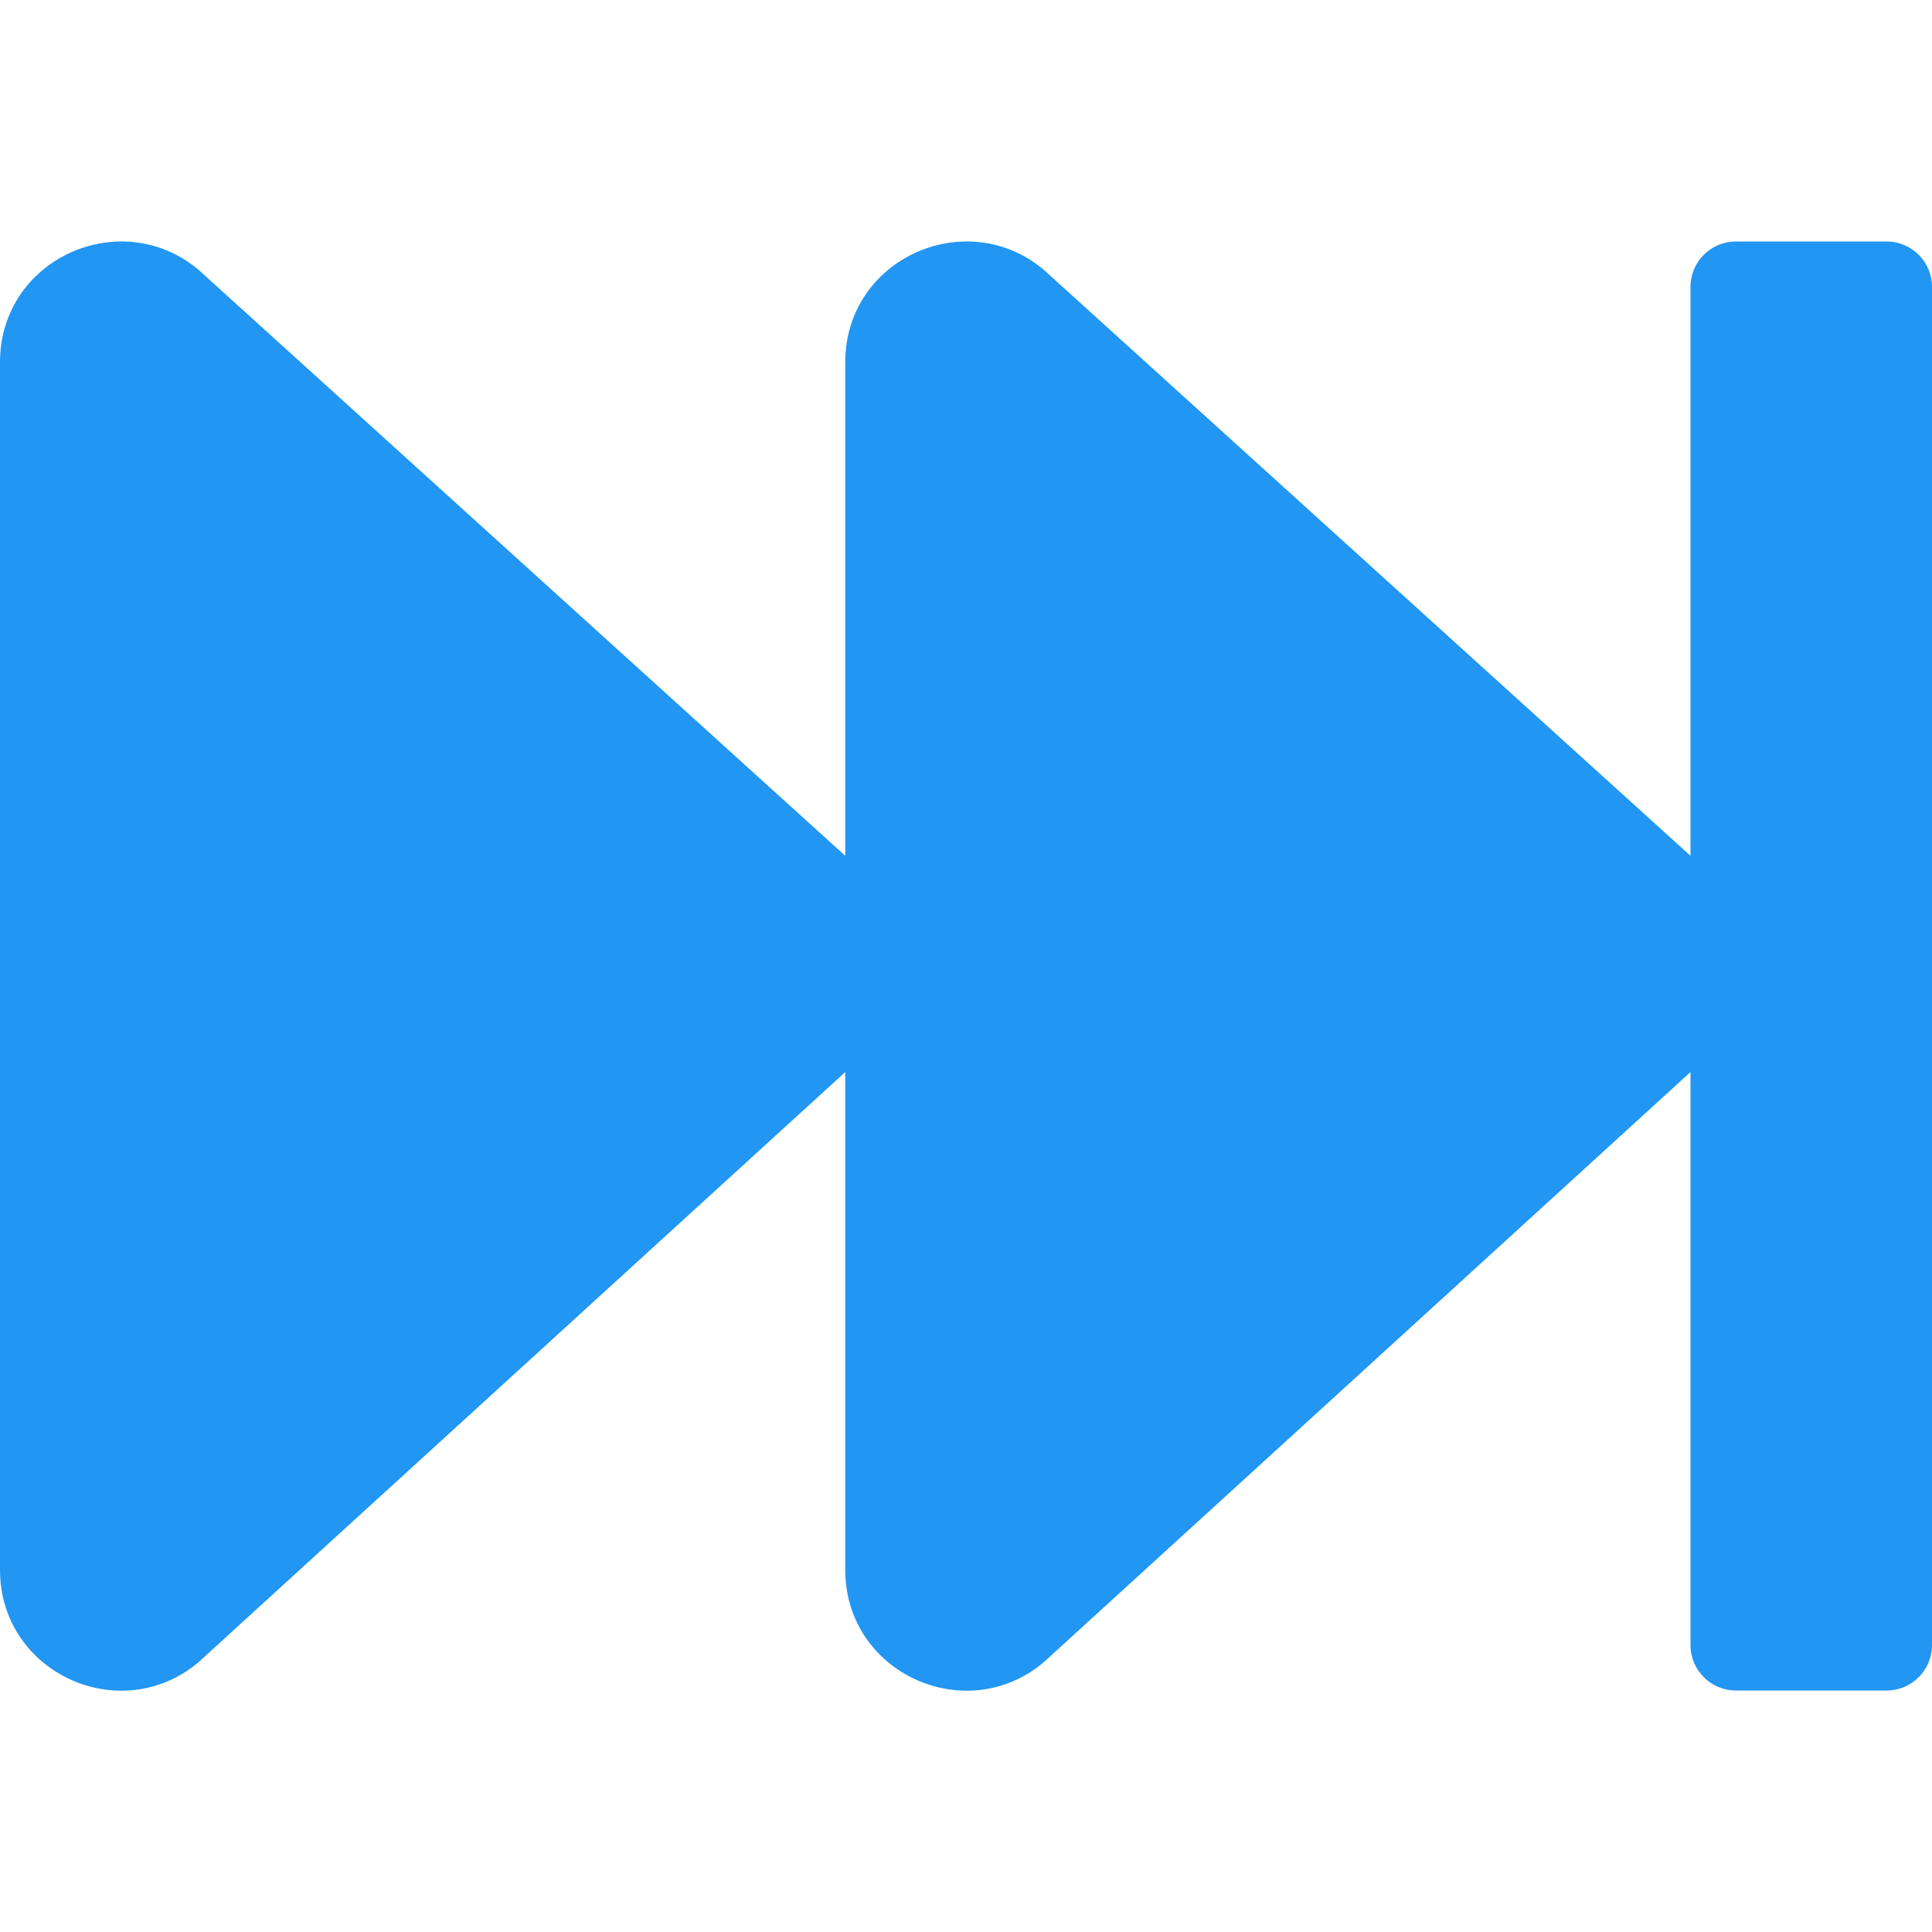
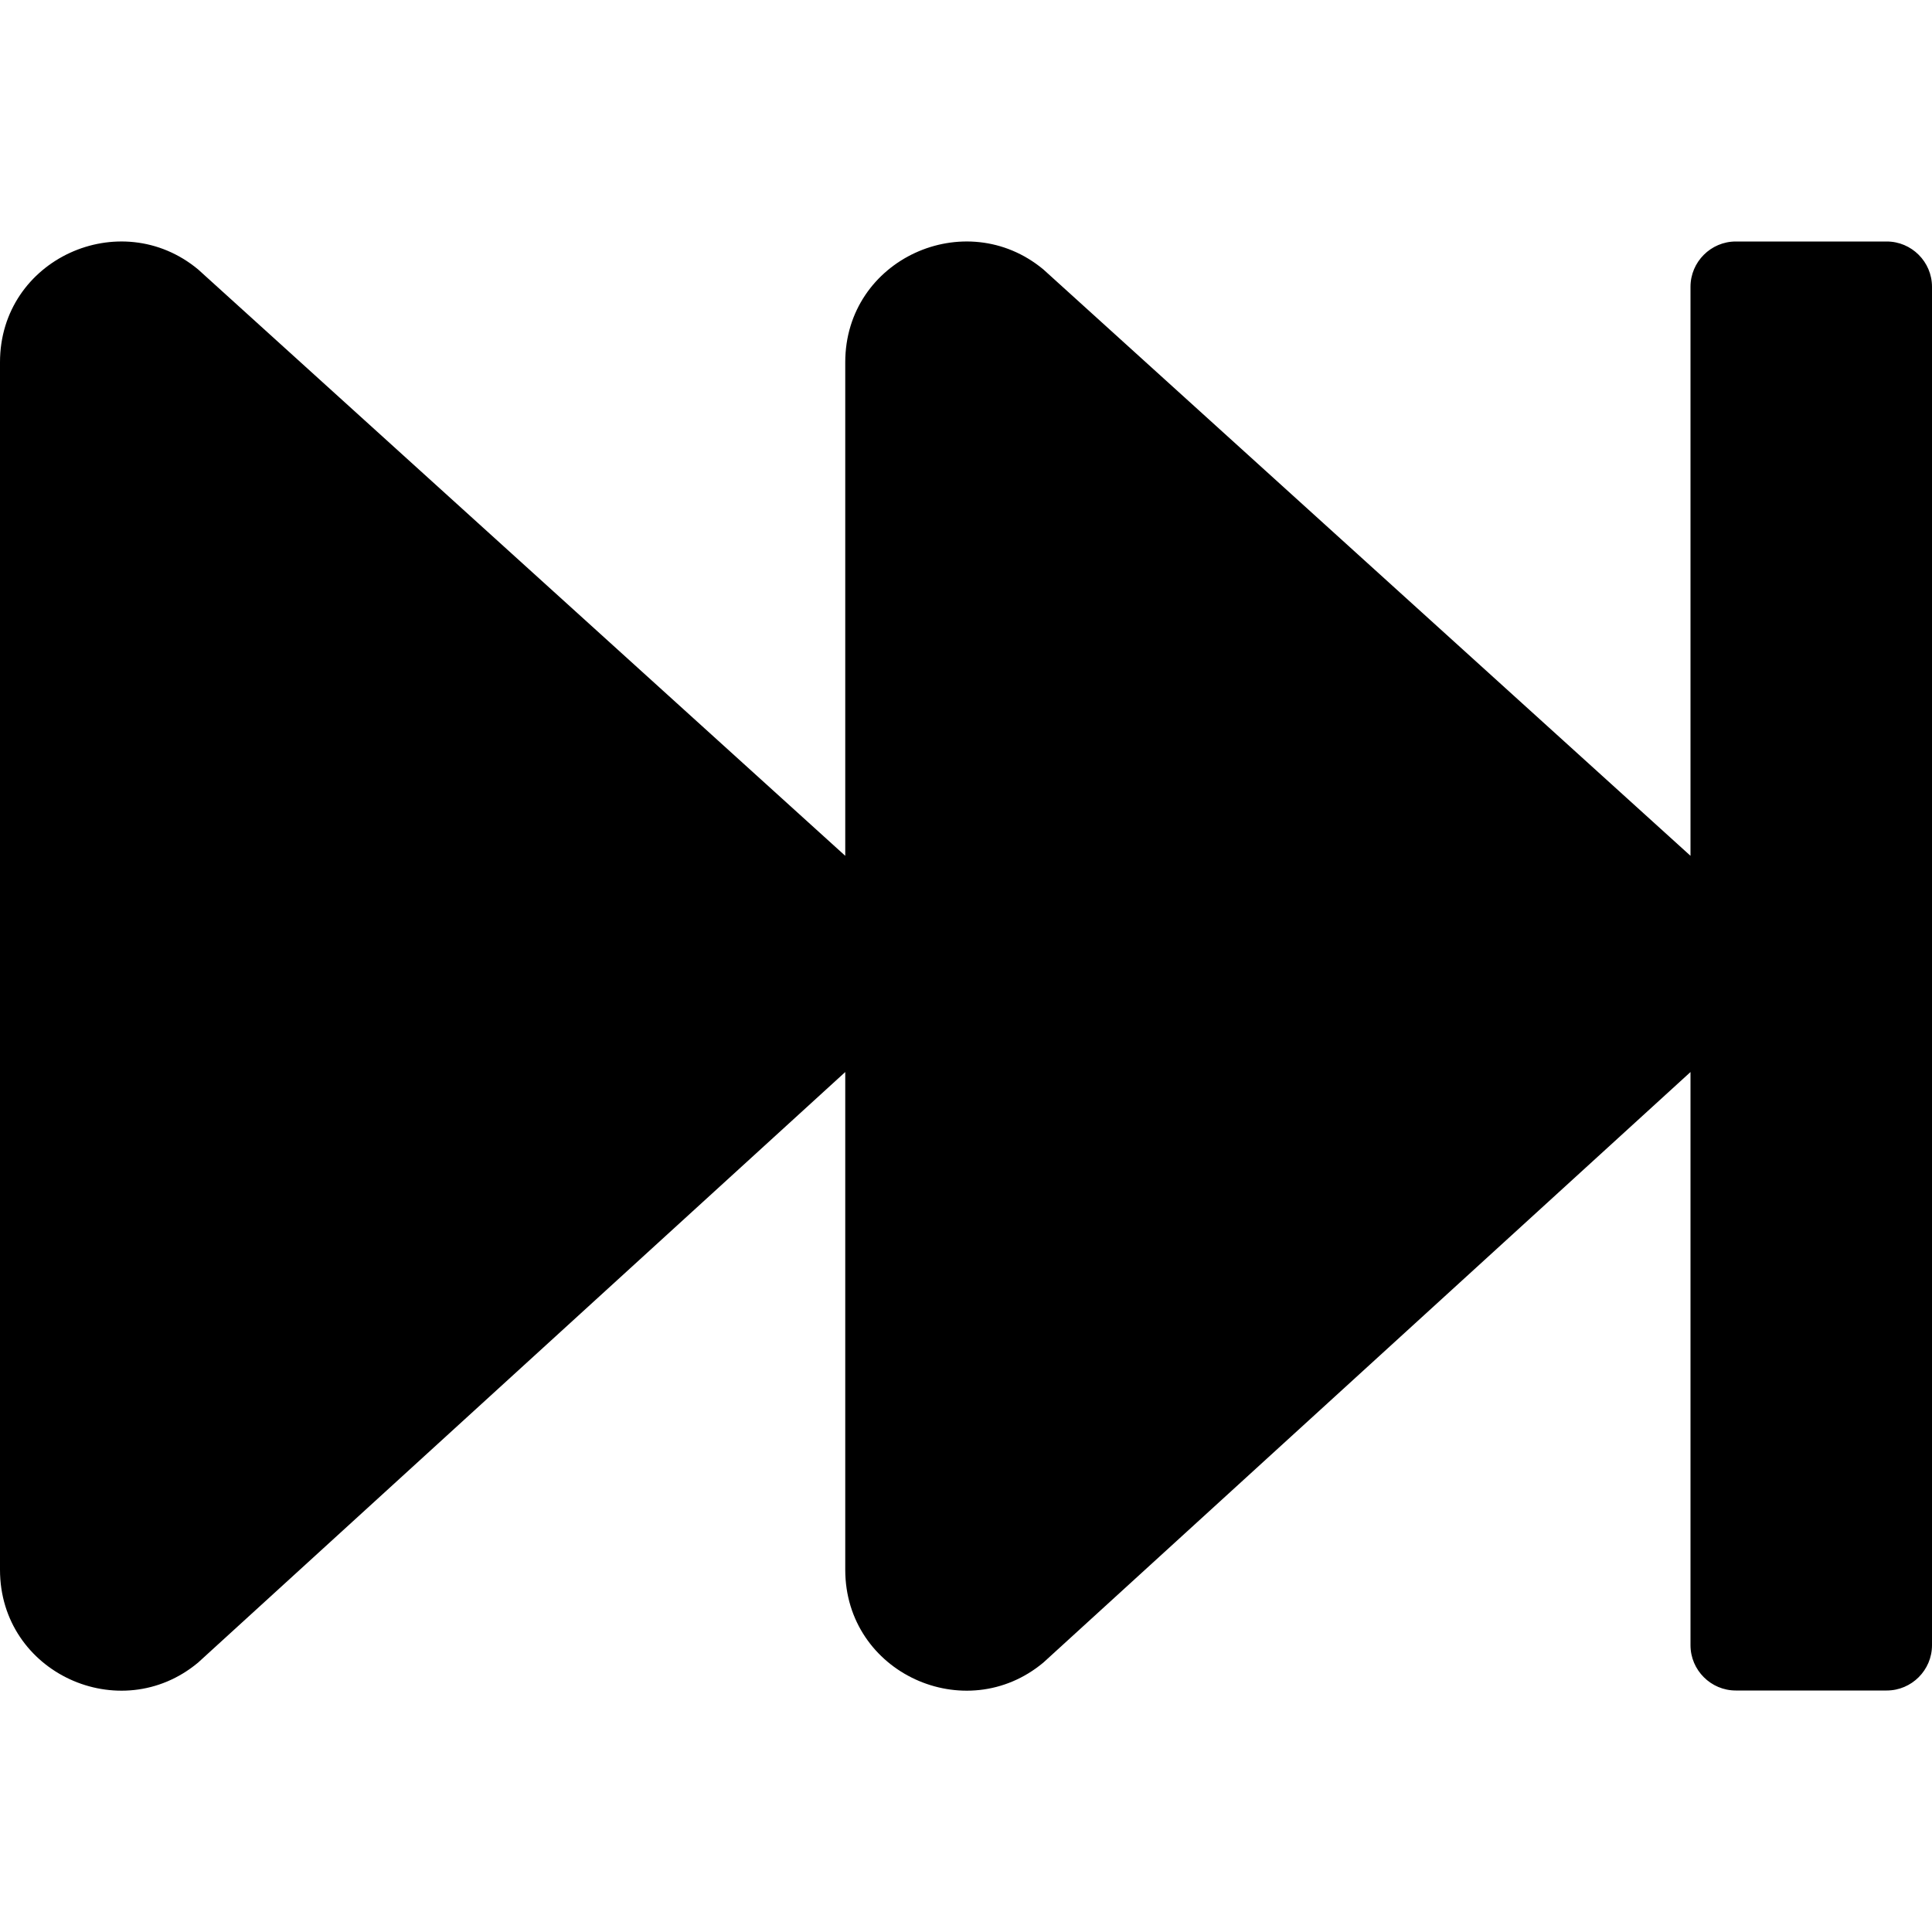
<svg xmlns="http://www.w3.org/2000/svg" viewBox="0 0 512 512">
-   <path style="fill:#2196f3" d="M512 76v360c0 6.6-5.4 12-12 12h-40c-6.6 0-12-5.4-12-12V284.1L276.5 440.6c-20.6 17.2-52.5 2.8-52.5-24.6V284.1L52.5 440.6C31.9 457.8 0 443.4 0 416V96c0-27.4 31.9-41.7 52.5-24.6L224 226.8V96c0-27.4 31.9-41.7 52.5-24.6L448 226.8V76c0-6.6 5.4-12 12-12h40c6.6 0 12 5.4 12 12z" />
+   <path style="fill:currentColor" d="M512 76v360c0 6.6-5.4 12-12 12h-40c-6.6 0-12-5.4-12-12V284.1L276.5 440.6c-20.6 17.2-52.5 2.8-52.5-24.6V284.1L52.5 440.6C31.9 457.8 0 443.4 0 416V96c0-27.4 31.9-41.7 52.5-24.6L224 226.8V96c0-27.4 31.9-41.7 52.5-24.6L448 226.8V76c0-6.6 5.4-12 12-12h40c6.6 0 12 5.4 12 12z" />
</svg>
